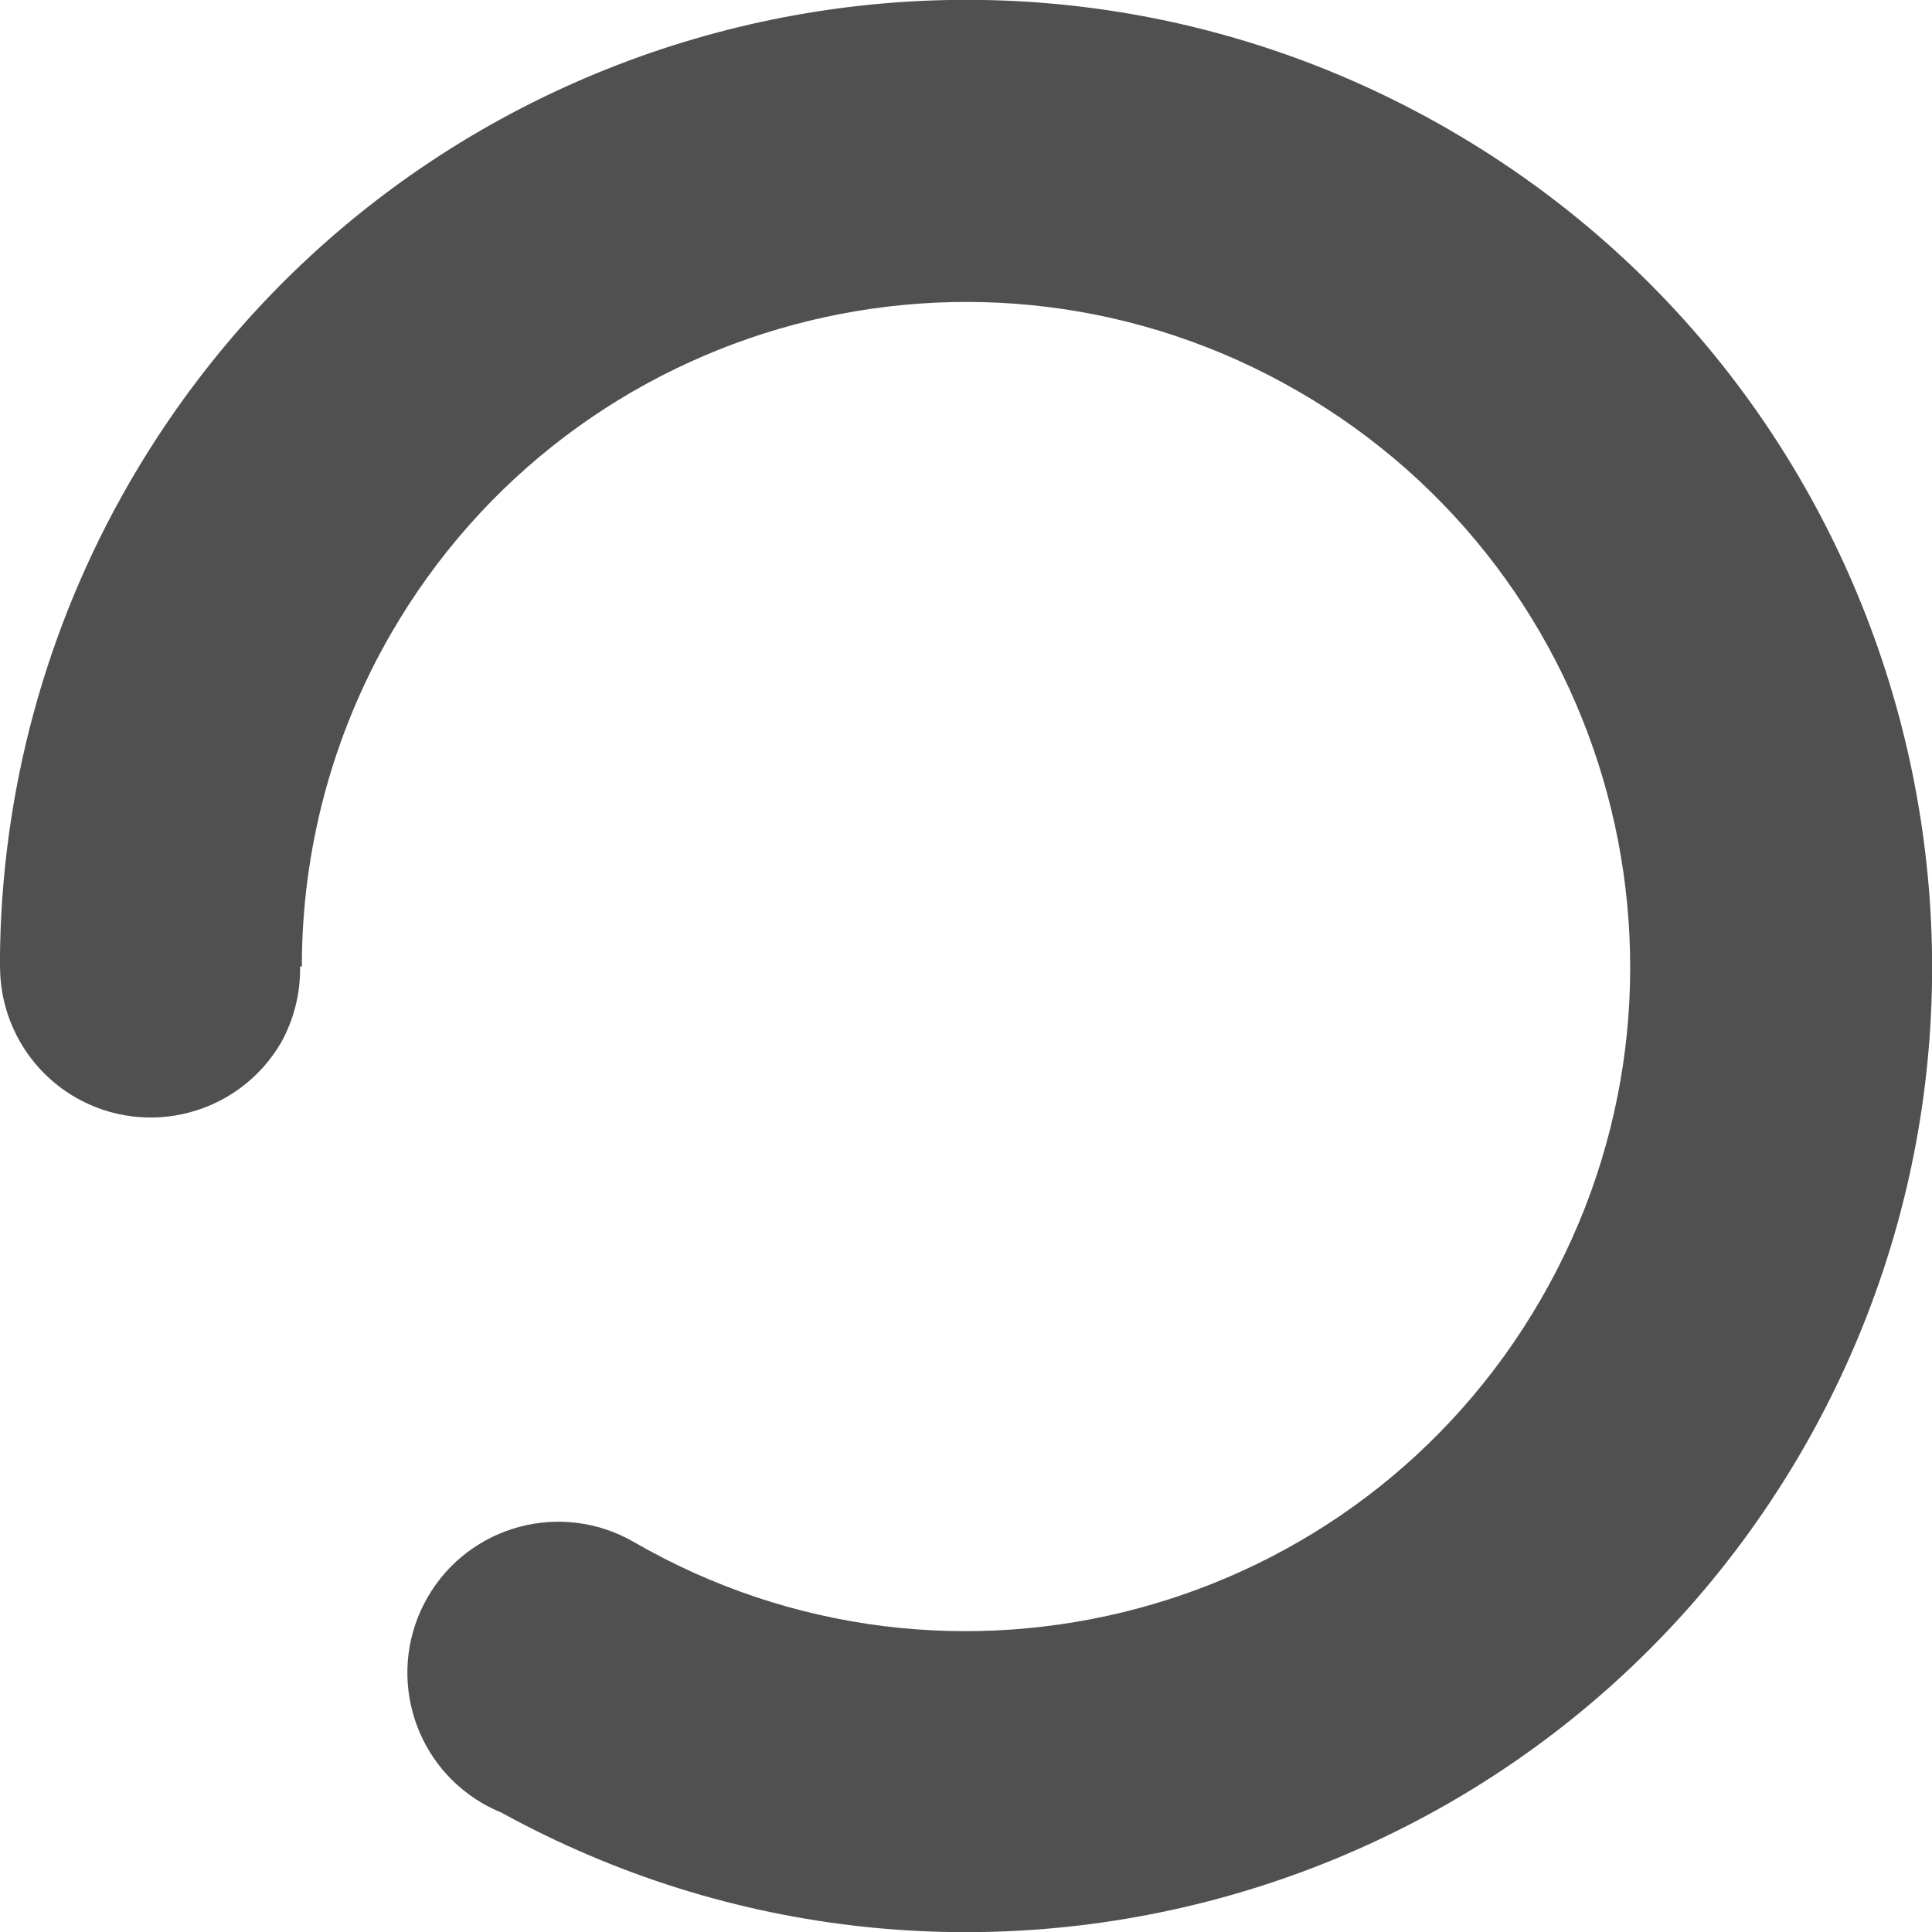
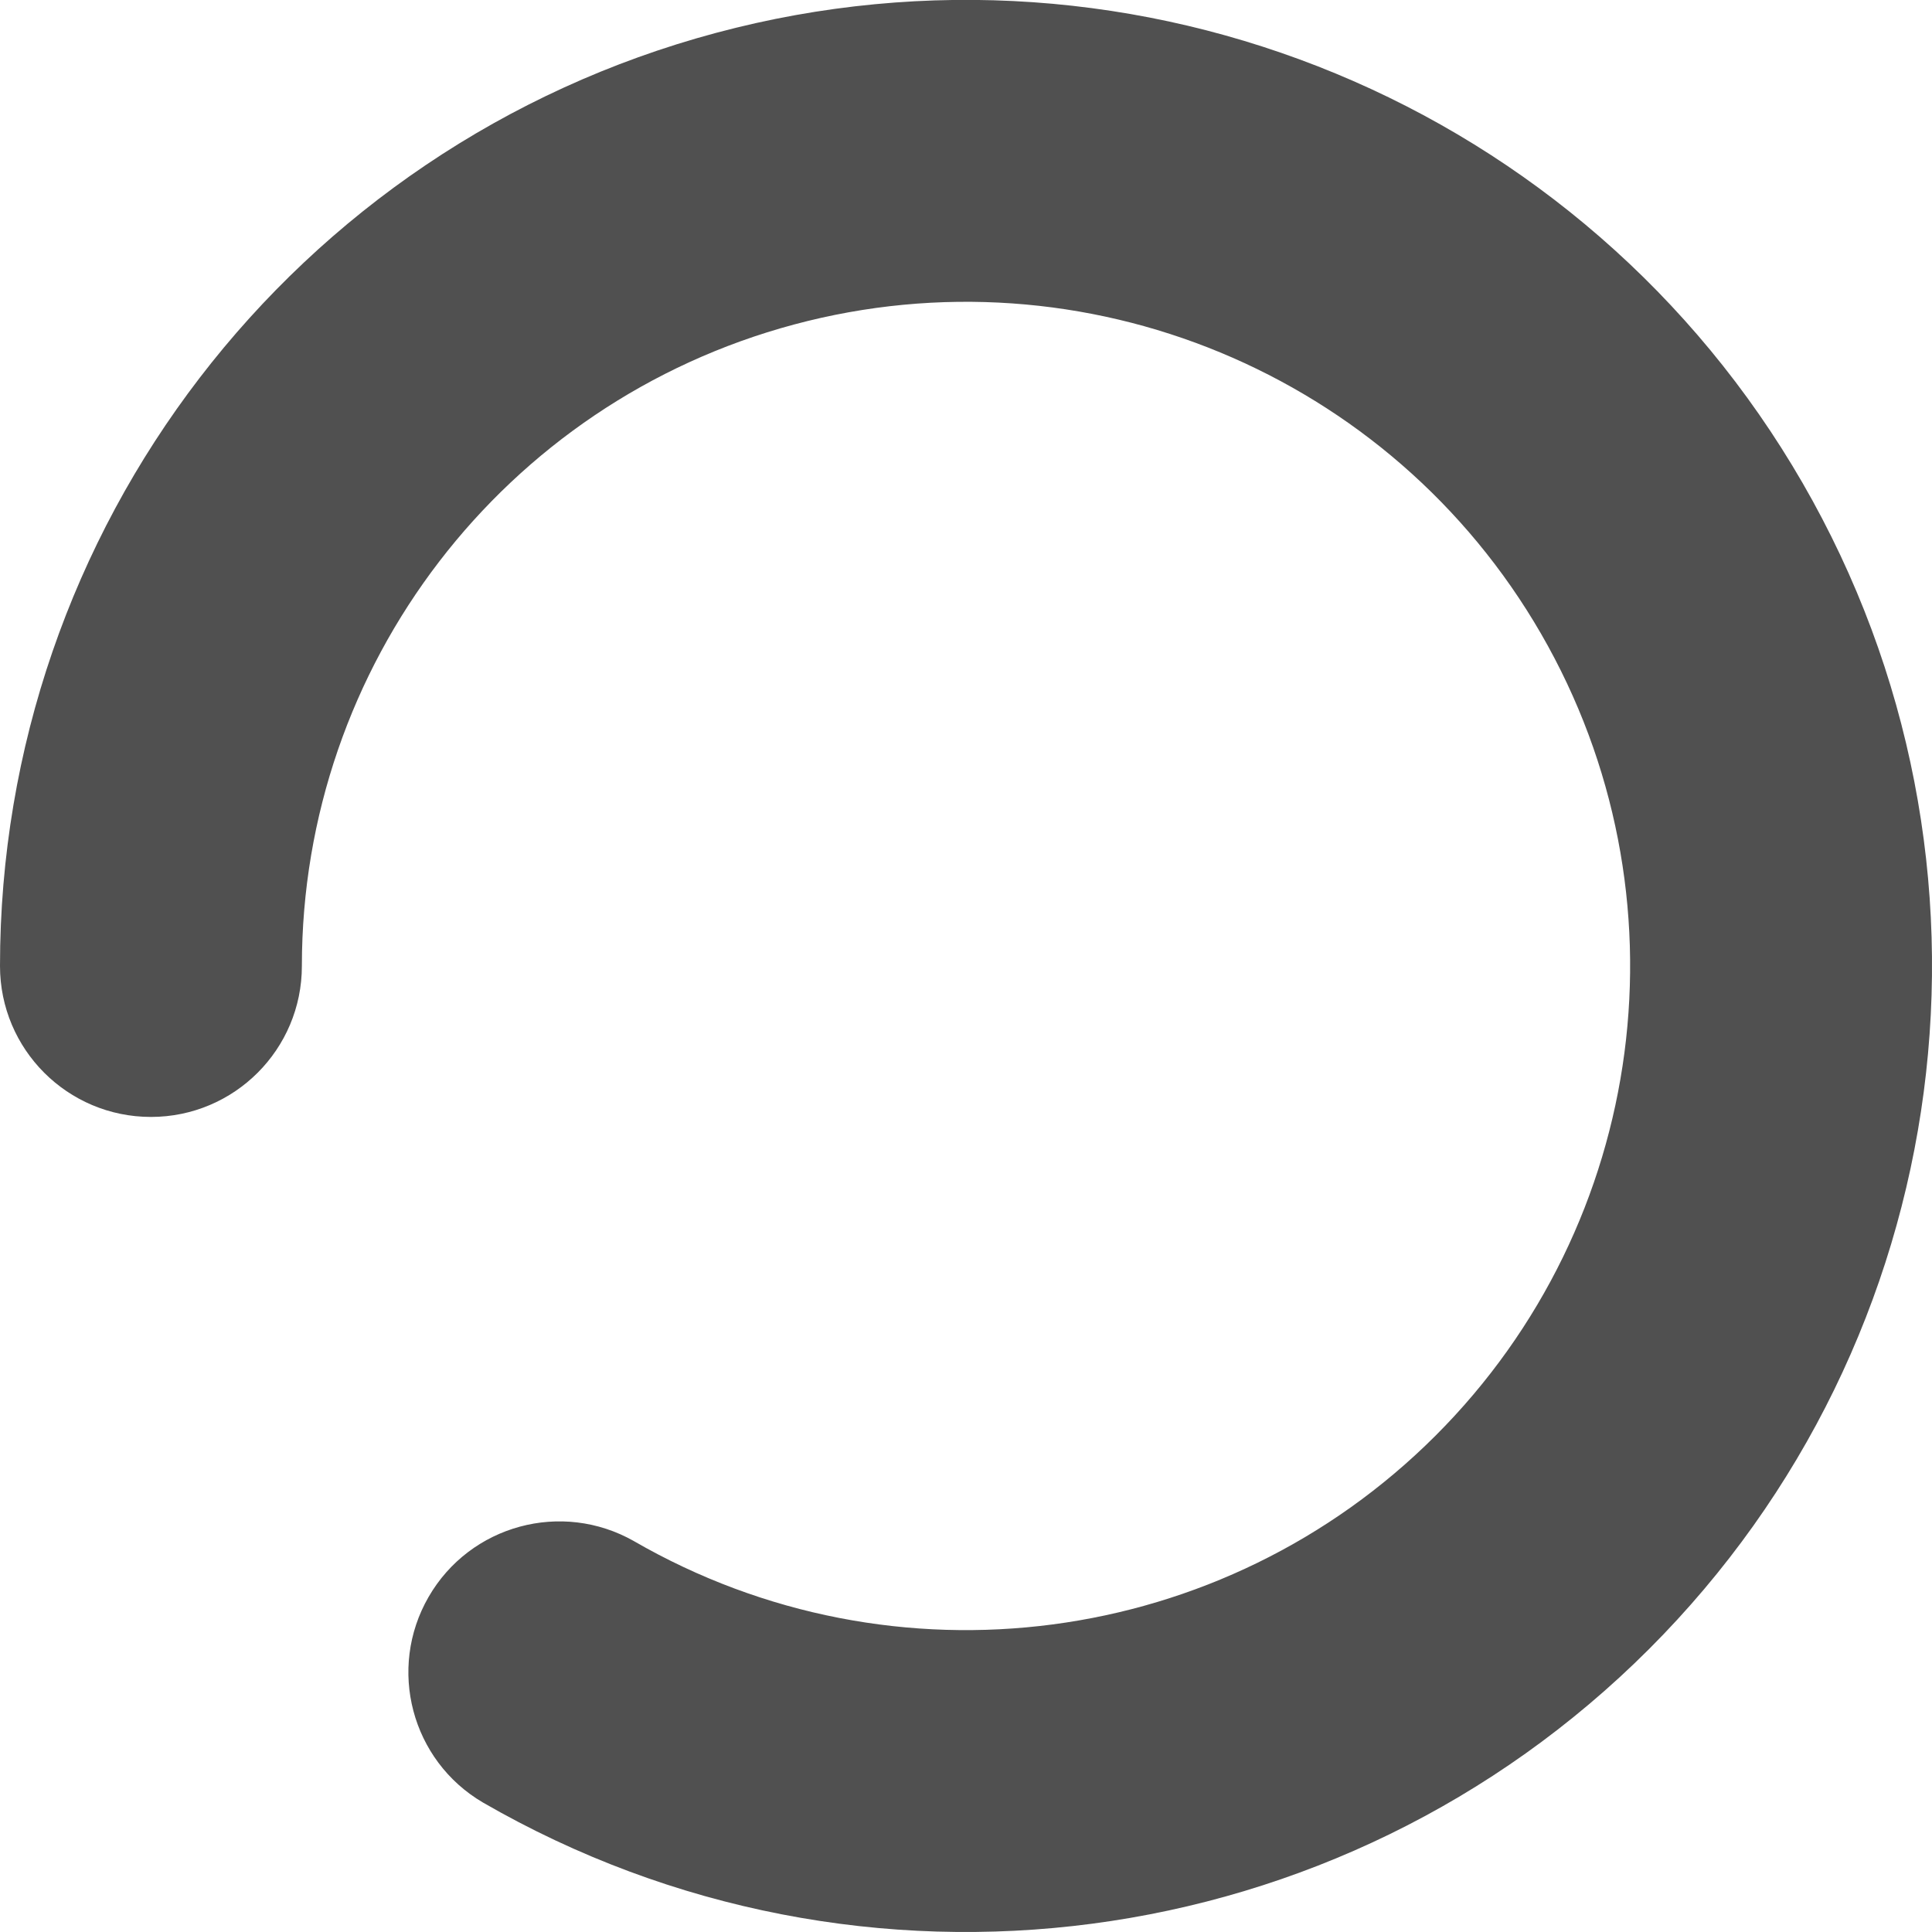
- <svg xmlns="http://www.w3.org/2000/svg" width="32" height="32" viewBox="44 -56 32 32" version="1.1" style="fill:none;stroke-linecap:round;stroke-linejoin:round" id="svg7">
-   <defs id="defs7" />
-   <g transform="scale(1,-1)" id="g7">
-     <path id="path12" style="fill:#505050;fill-opacity:1;stroke:none;stroke-width:0.25;stroke-dasharray:none" d="m 51.998,26.128 a 2.5,2.501 9.215 0 1 0.306,-0.15 16.002,16.009 9.213 0 1 21.552,6.008 16.002,16.009 9.213 0 1 -5.859,21.869 16.002,16.009 9.213 0 1 -21.858,-5.858 16.002,16.009 9.213 0 1 -2.14,-7.887 16.002,16.009 9.213 0 1 -3.7e-5,-0.117 l 0.002,-0.001 a 2.5,2.501 9.215 0 1 1.245,-2.166 2.5,2.501 9.215 0 1 3.415,0.915 2.5,2.501 9.215 0 1 0.309,1.25 l 0.03,8.23e-4 a 11.001,11.006 9.212 0 0 1.47,5.503 11.001,11.006 9.212 0 0 15.028,4.027 11.001,11.006 9.212 0 0 4.028,-15.035 11.001,11.006 9.212 0 0 -15.028,-4.027 2.5,2.501 9.215 0 1 -3.415,-0.915 2.5,2.501 9.215 0 1 0.915,-3.417 z m 0.704,-0.269 a 2.5,2.501 9.215 0 1 0.061,-0.012 2.5,2.501 9.215 0 0 -0.061,0.012 z m 0.771,-0.051 a 2.5,2.501 9.215 0 1 0.056,0.004 2.5,2.501 9.215 0 0 -0.056,-0.004 z m 0.771,0.195 a 2.5,2.501 9.215 0 1 0.051,0.025 2.5,2.501 9.215 0 0 -0.051,-0.025 z m 0.647,0.414 a 2.5,2.501 9.215 0 1 0.046,0.041 2.5,2.501 9.215 0 0 -0.046,-0.041 z m 0.79,1.331 a 2.5,2.501 9.215 0 1 0.012,0.061 2.5,2.501 9.215 0 0 -0.012,-0.061 z m 0.051,0.772 a 2.5,2.501 9.215 0 1 -0.004,0.056 2.5,2.501 9.215 0 0 0.004,-0.056 z m -0.195,0.772 a 2.5,2.501 9.215 0 1 -0.025,0.051 2.5,2.501 9.215 0 0 0.025,-0.051 z m -0.414,0.647 a 2.5,2.501 9.215 0 1 -0.041,0.046 2.5,2.501 9.215 0 0 0.041,-0.046 z m -10.318,11.89 a 2.5,2.501 9.215 0 0 0.046,0.041 2.5,2.501 9.215 0 1 -0.046,-0.041 z m 0.643,0.43 a 2.5,2.501 9.215 0 0 0.051,0.025 2.5,2.501 9.215 0 1 -0.051,-0.025 z m 3.382,-1.444 a 2.5,2.501 9.215 0 1 -0.018,0.051 2.5,2.501 9.215 0 0 0.018,-0.051 z m -2.617,1.661 a 2.5,2.501 9.215 0 0 0.056,0.004 2.5,2.501 9.215 0 1 -0.056,-0.004 z m 2.198,-0.897 a 2.5,2.501 9.215 0 1 -0.03,0.033 2.5,2.501 9.215 0 0 0.03,-0.033 z m -1.431,0.863 a 2.5,2.501 9.215 0 0 0.061,-0.012 2.5,2.501 9.215 0 1 -0.061,0.012 z" />
-   </g>
+ <svg xmlns="http://www.w3.org/2000/svg" width="32" height="32" viewBox="44 -56 32 32" version="1.1" style="fill:none;stroke-linecap:round;stroke-linejoin:round" id="svg8">
+   <defs id="defs8" />
+   <path d="m 44,-40 a 2.5,2.5 0 0 0 5,0 11,11 0 1 1 5.5,9.526 2.5,2.5 0 0 0 -2.5,4.33 A 16,16 0 1 0 44,-40 Z" style="fill:#505050;stroke:none;stroke-width:0.25" id="path9" />
</svg>
